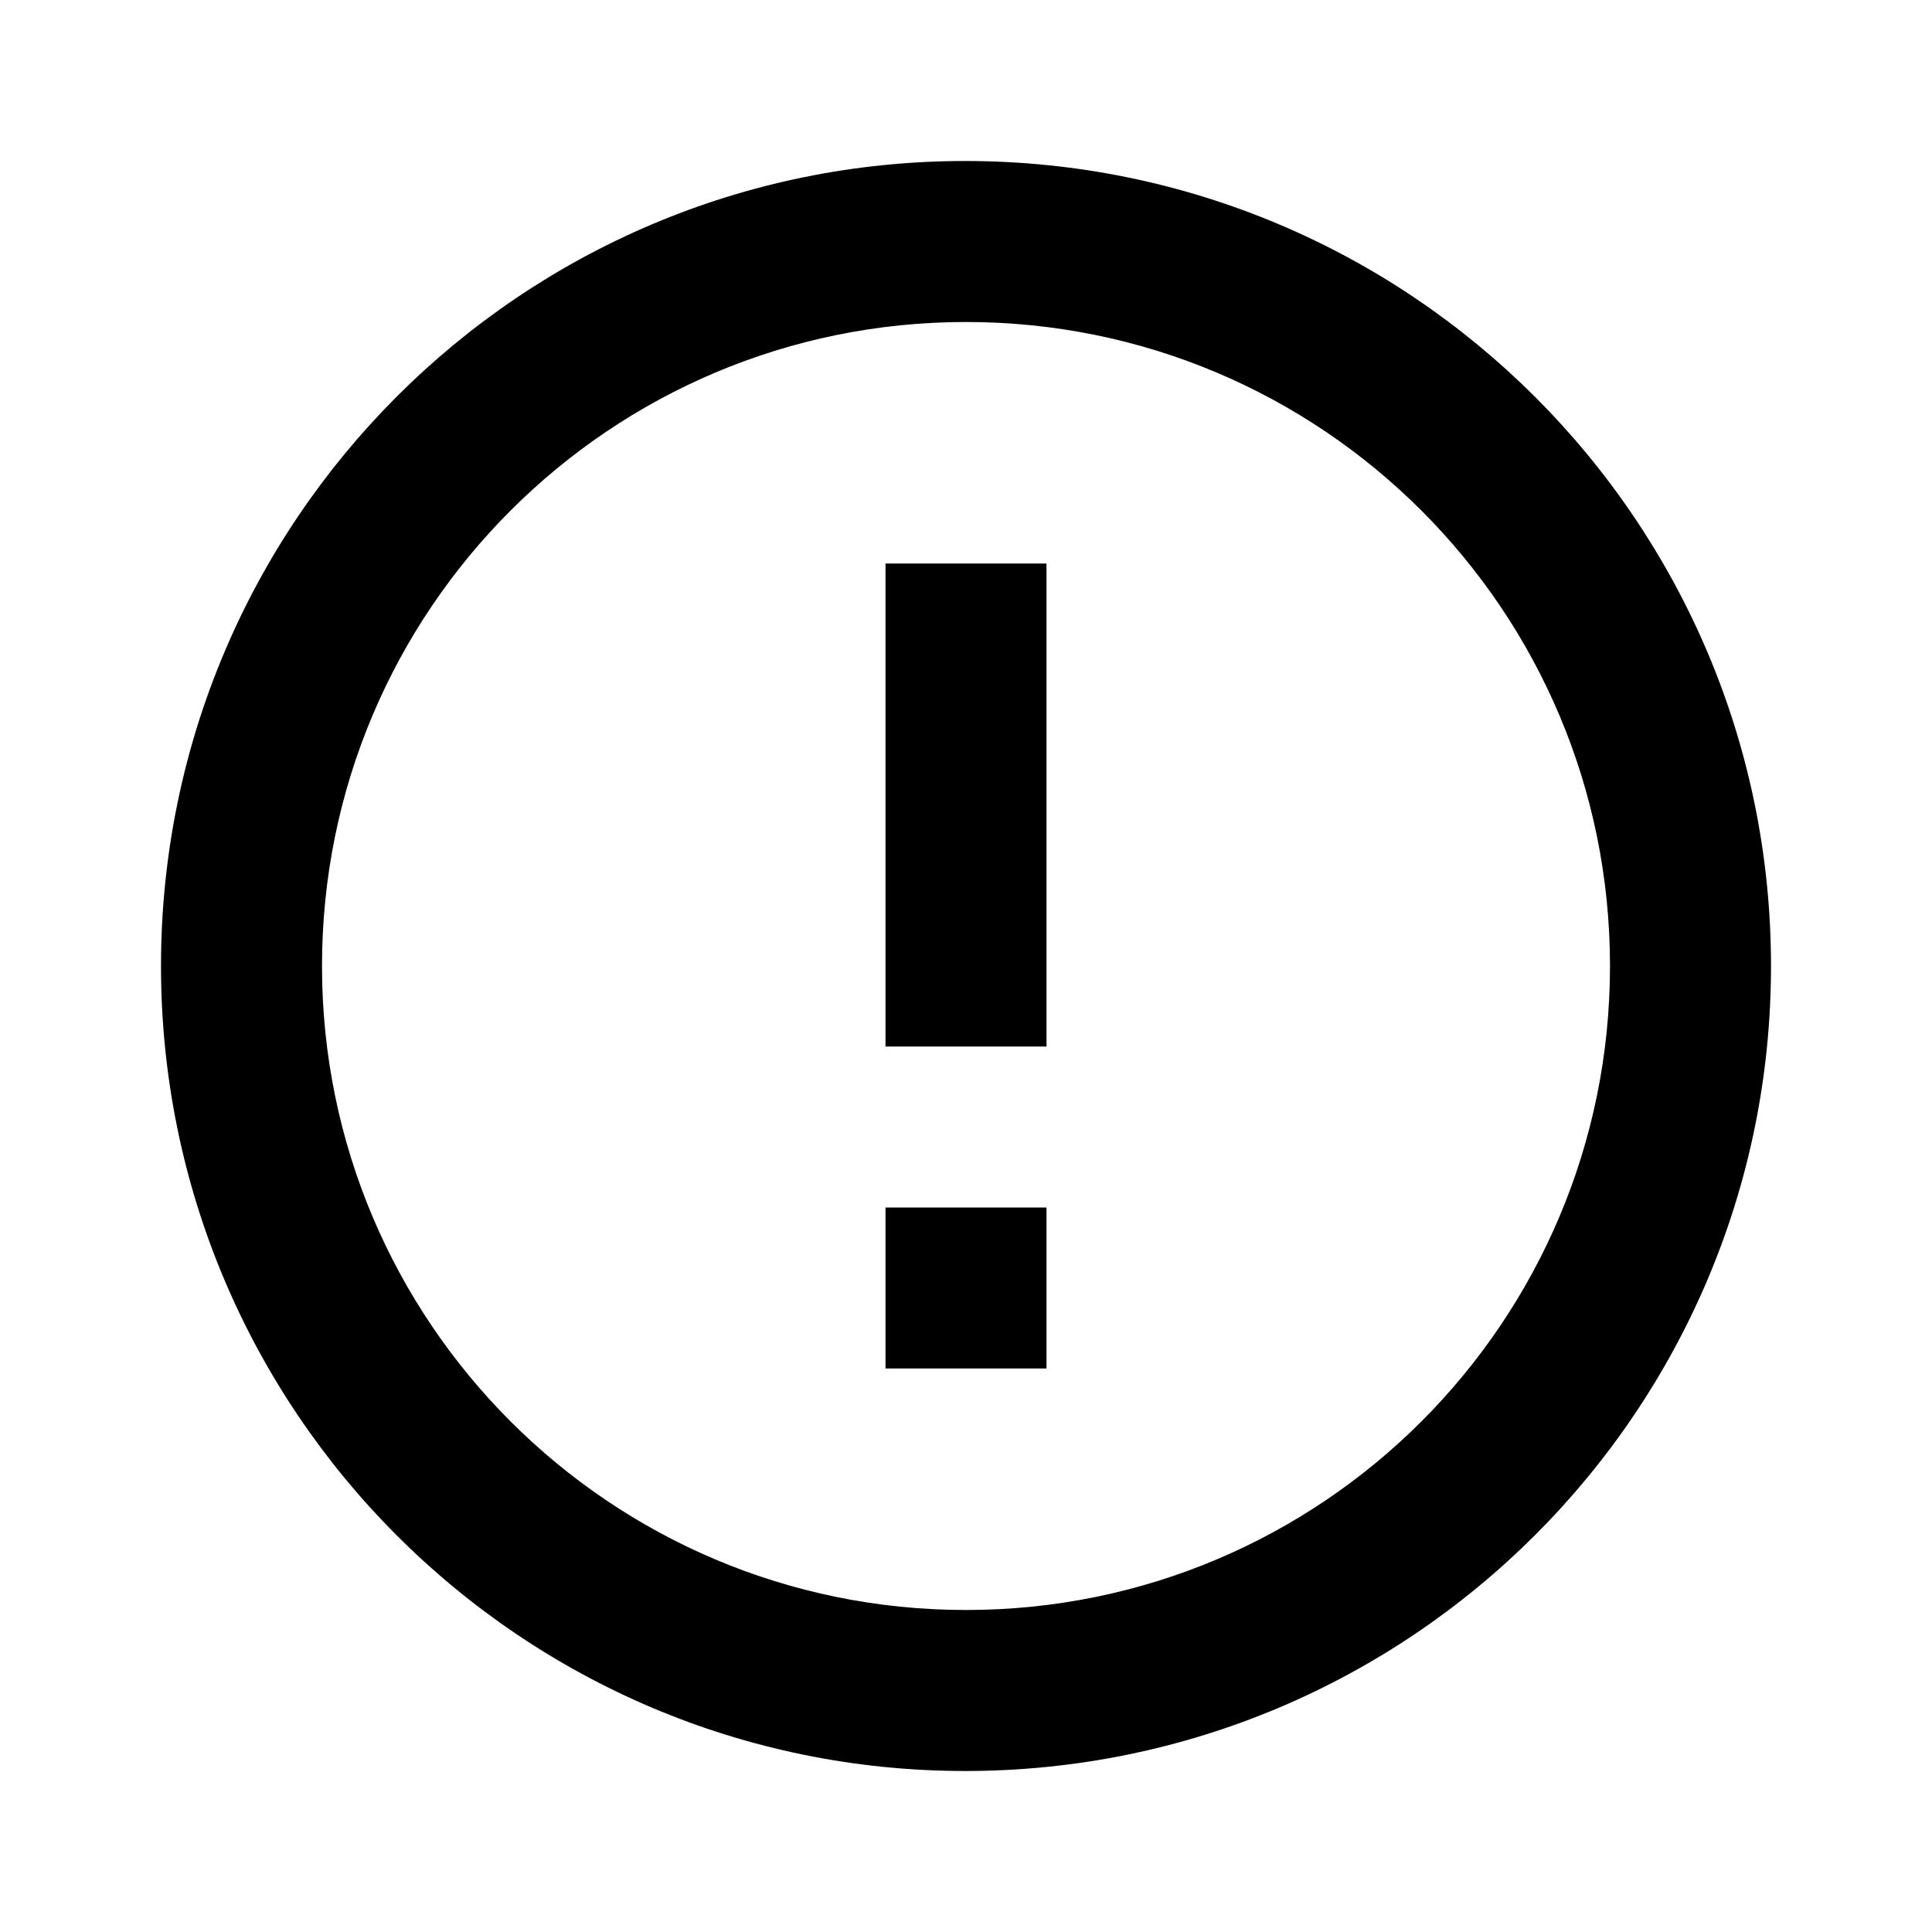
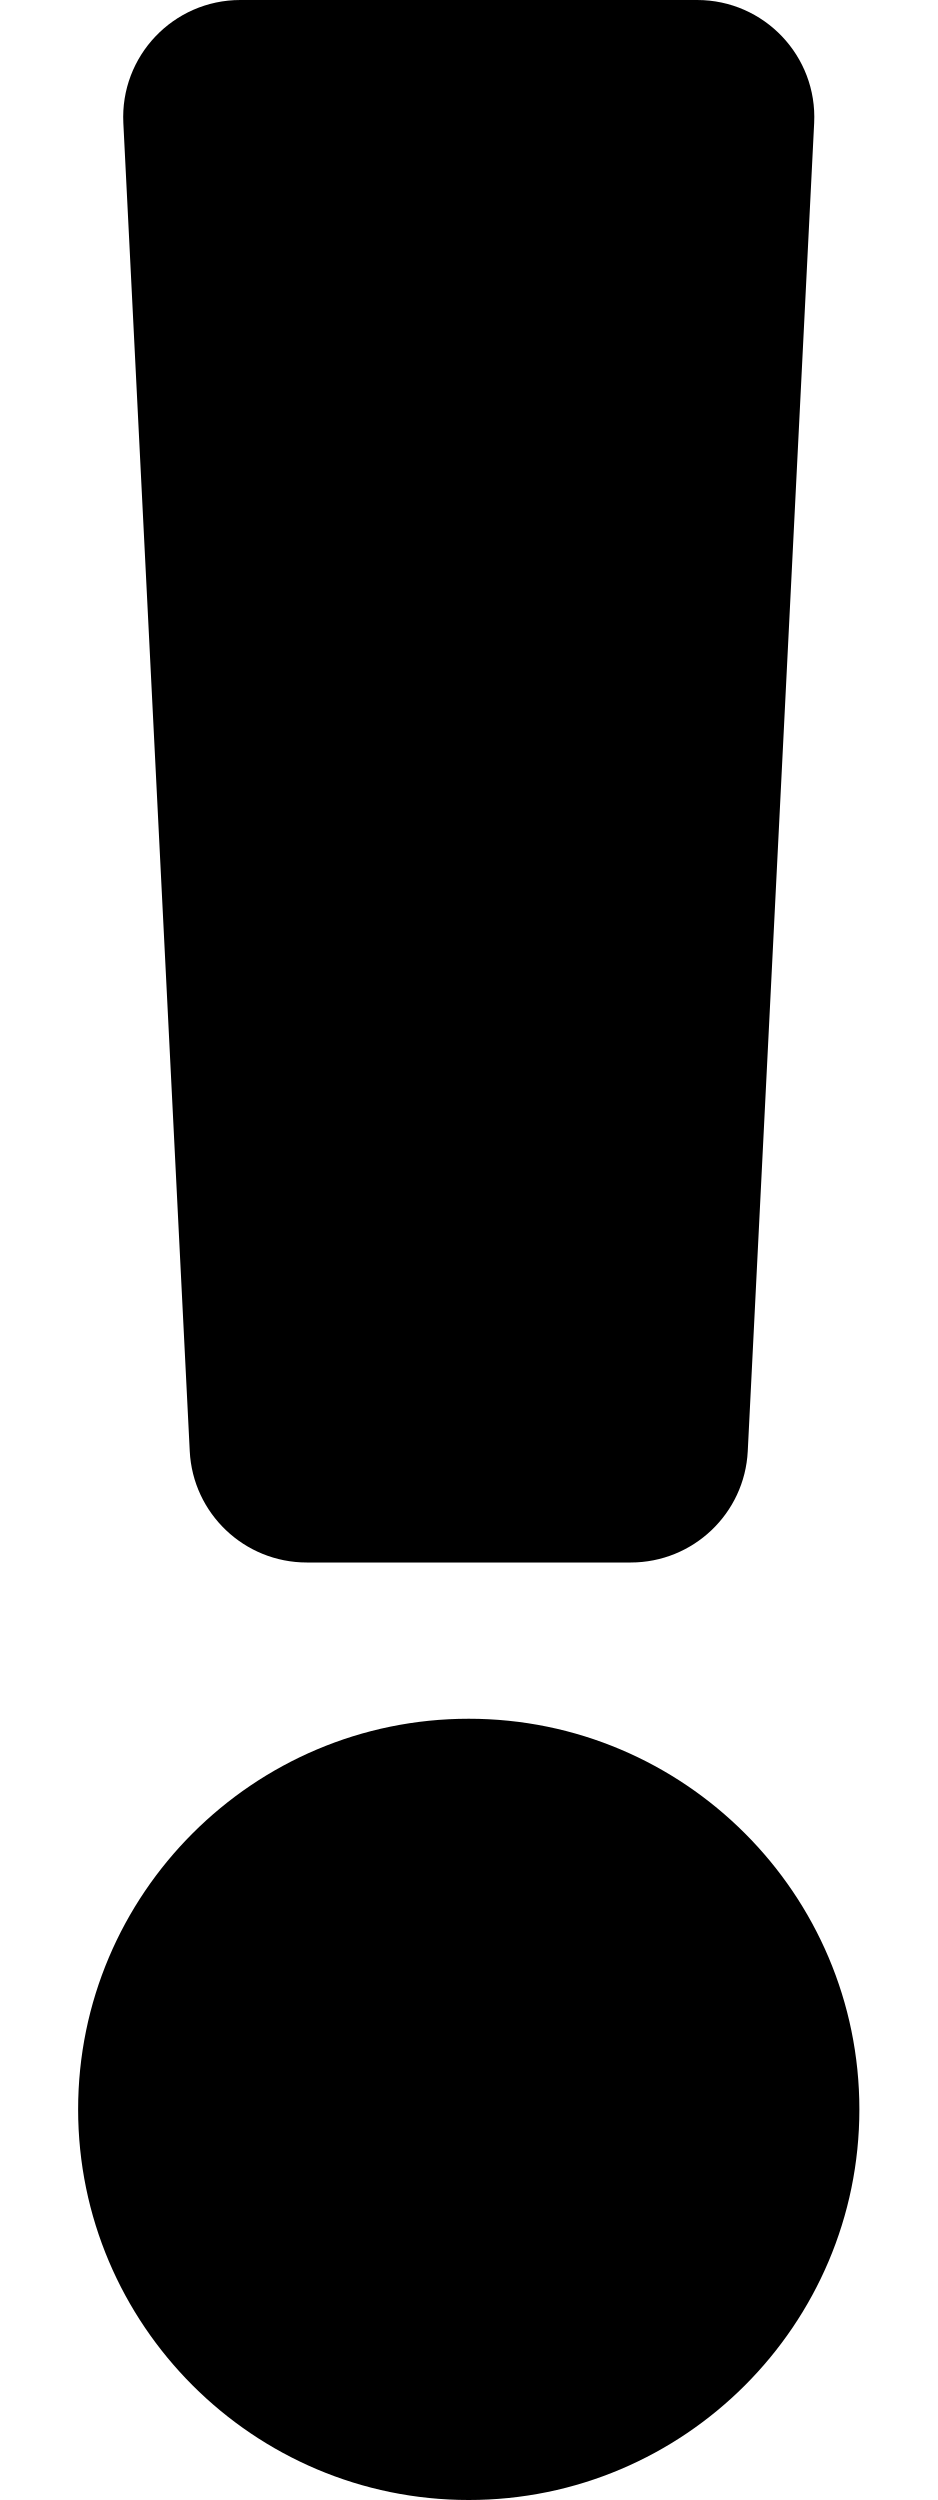
- <svg xmlns="http://www.w3.org/2000/svg" width="48" height="48" fill="#000" viewBox="0 0 24 24">
-   <path fill="none" d="M0 0h24v24H0V0z" />
-   <path d="M11 15h2v2h-2zm0-8h2v6h-2zm.99-5C6.47 2 2 6.48 2 12s4.47 10 9.99 10C17.52 22 22 17.52 22 12S17.52 2 11.99 2zM12 20c-4.42 0-8-3.58-8-8s3.58-8 8-8 8 3.58 8 8-3.58 8-8 8z" />
+ <svg xmlns="http://www.w3.org/2000/svg" aria-hidden="true" focusable="false" data-prefix="fas" data-icon="exclamation" class="svg-inline--fa fa-exclamation fa-w-6" role="img" viewBox="0 0 192 512">
+   <path fill="currentColor" d="M176 432c0 44.112-35.888 80-80 80s-80-35.888-80-80 35.888-80 80-80 80 35.888 80 80zM25.26 25.199l13.6 272C39.499 309.972 50.041 320 62.83 320h66.34c12.789 0 23.331-10.028 23.97-22.801l13.6-272C167.425 11.49 156.496 0 142.77 0H49.23C35.504 0 24.575 11.49 25.26 25.199z" />
</svg>
